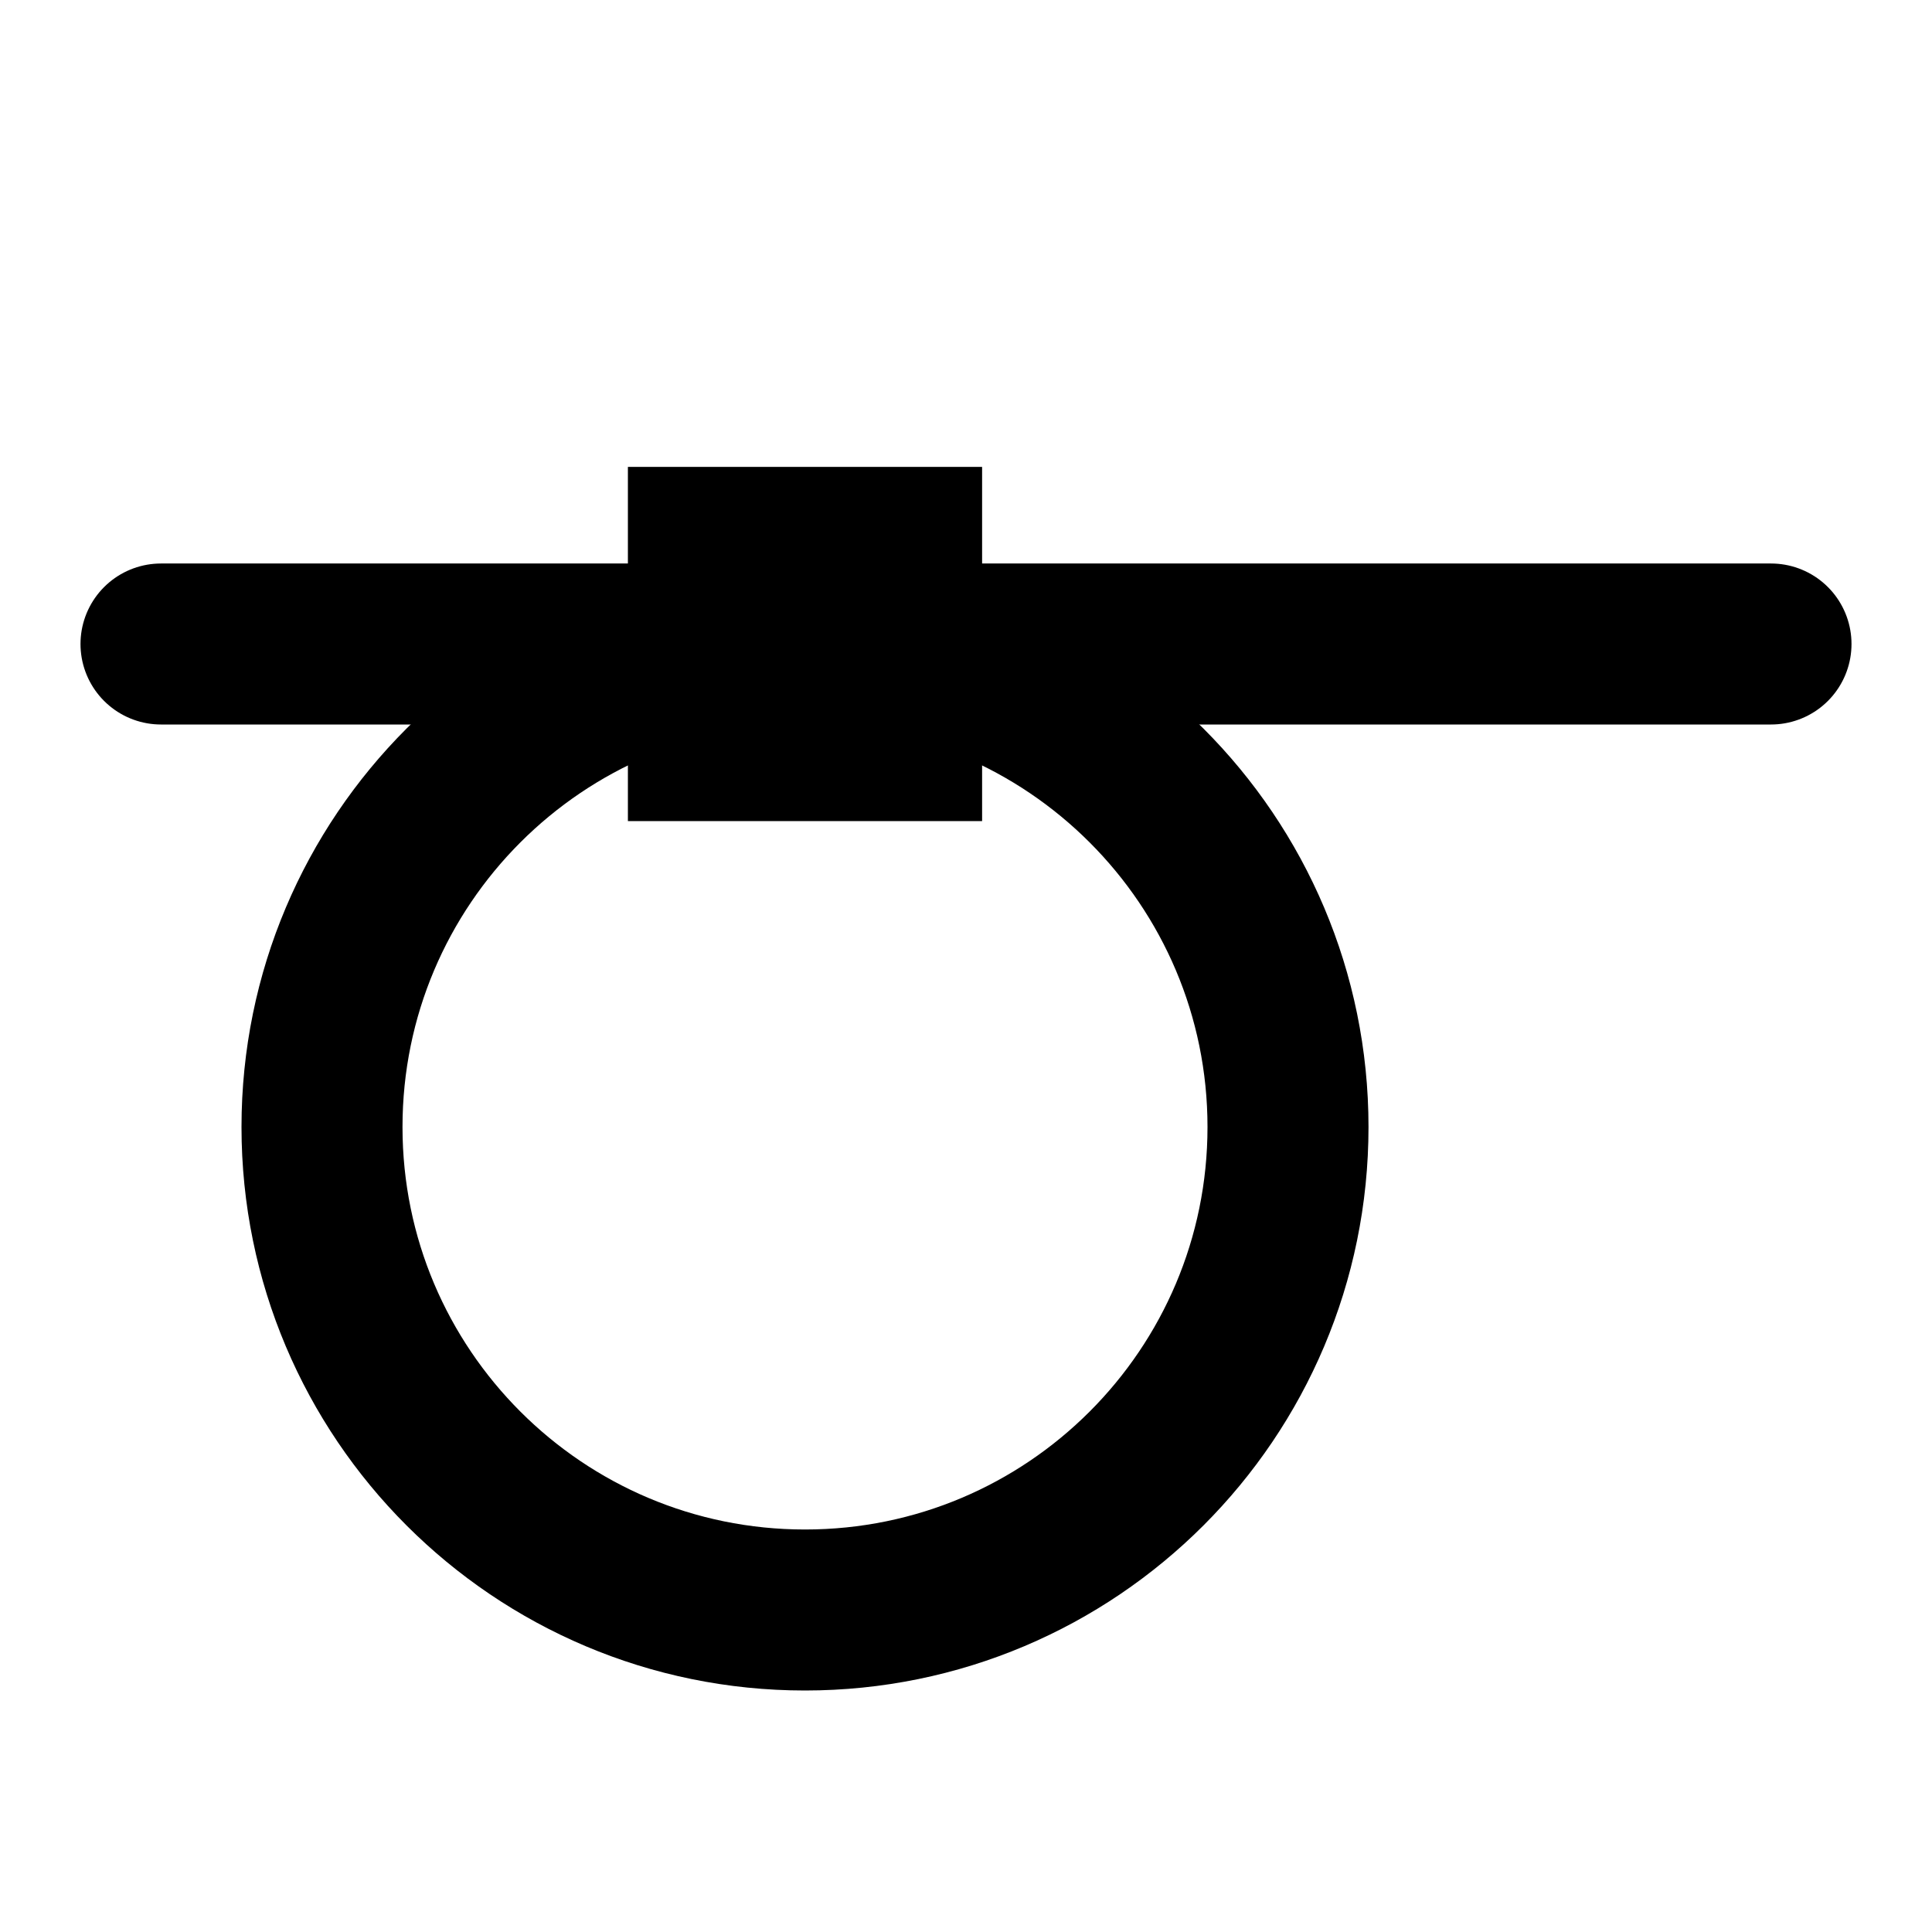
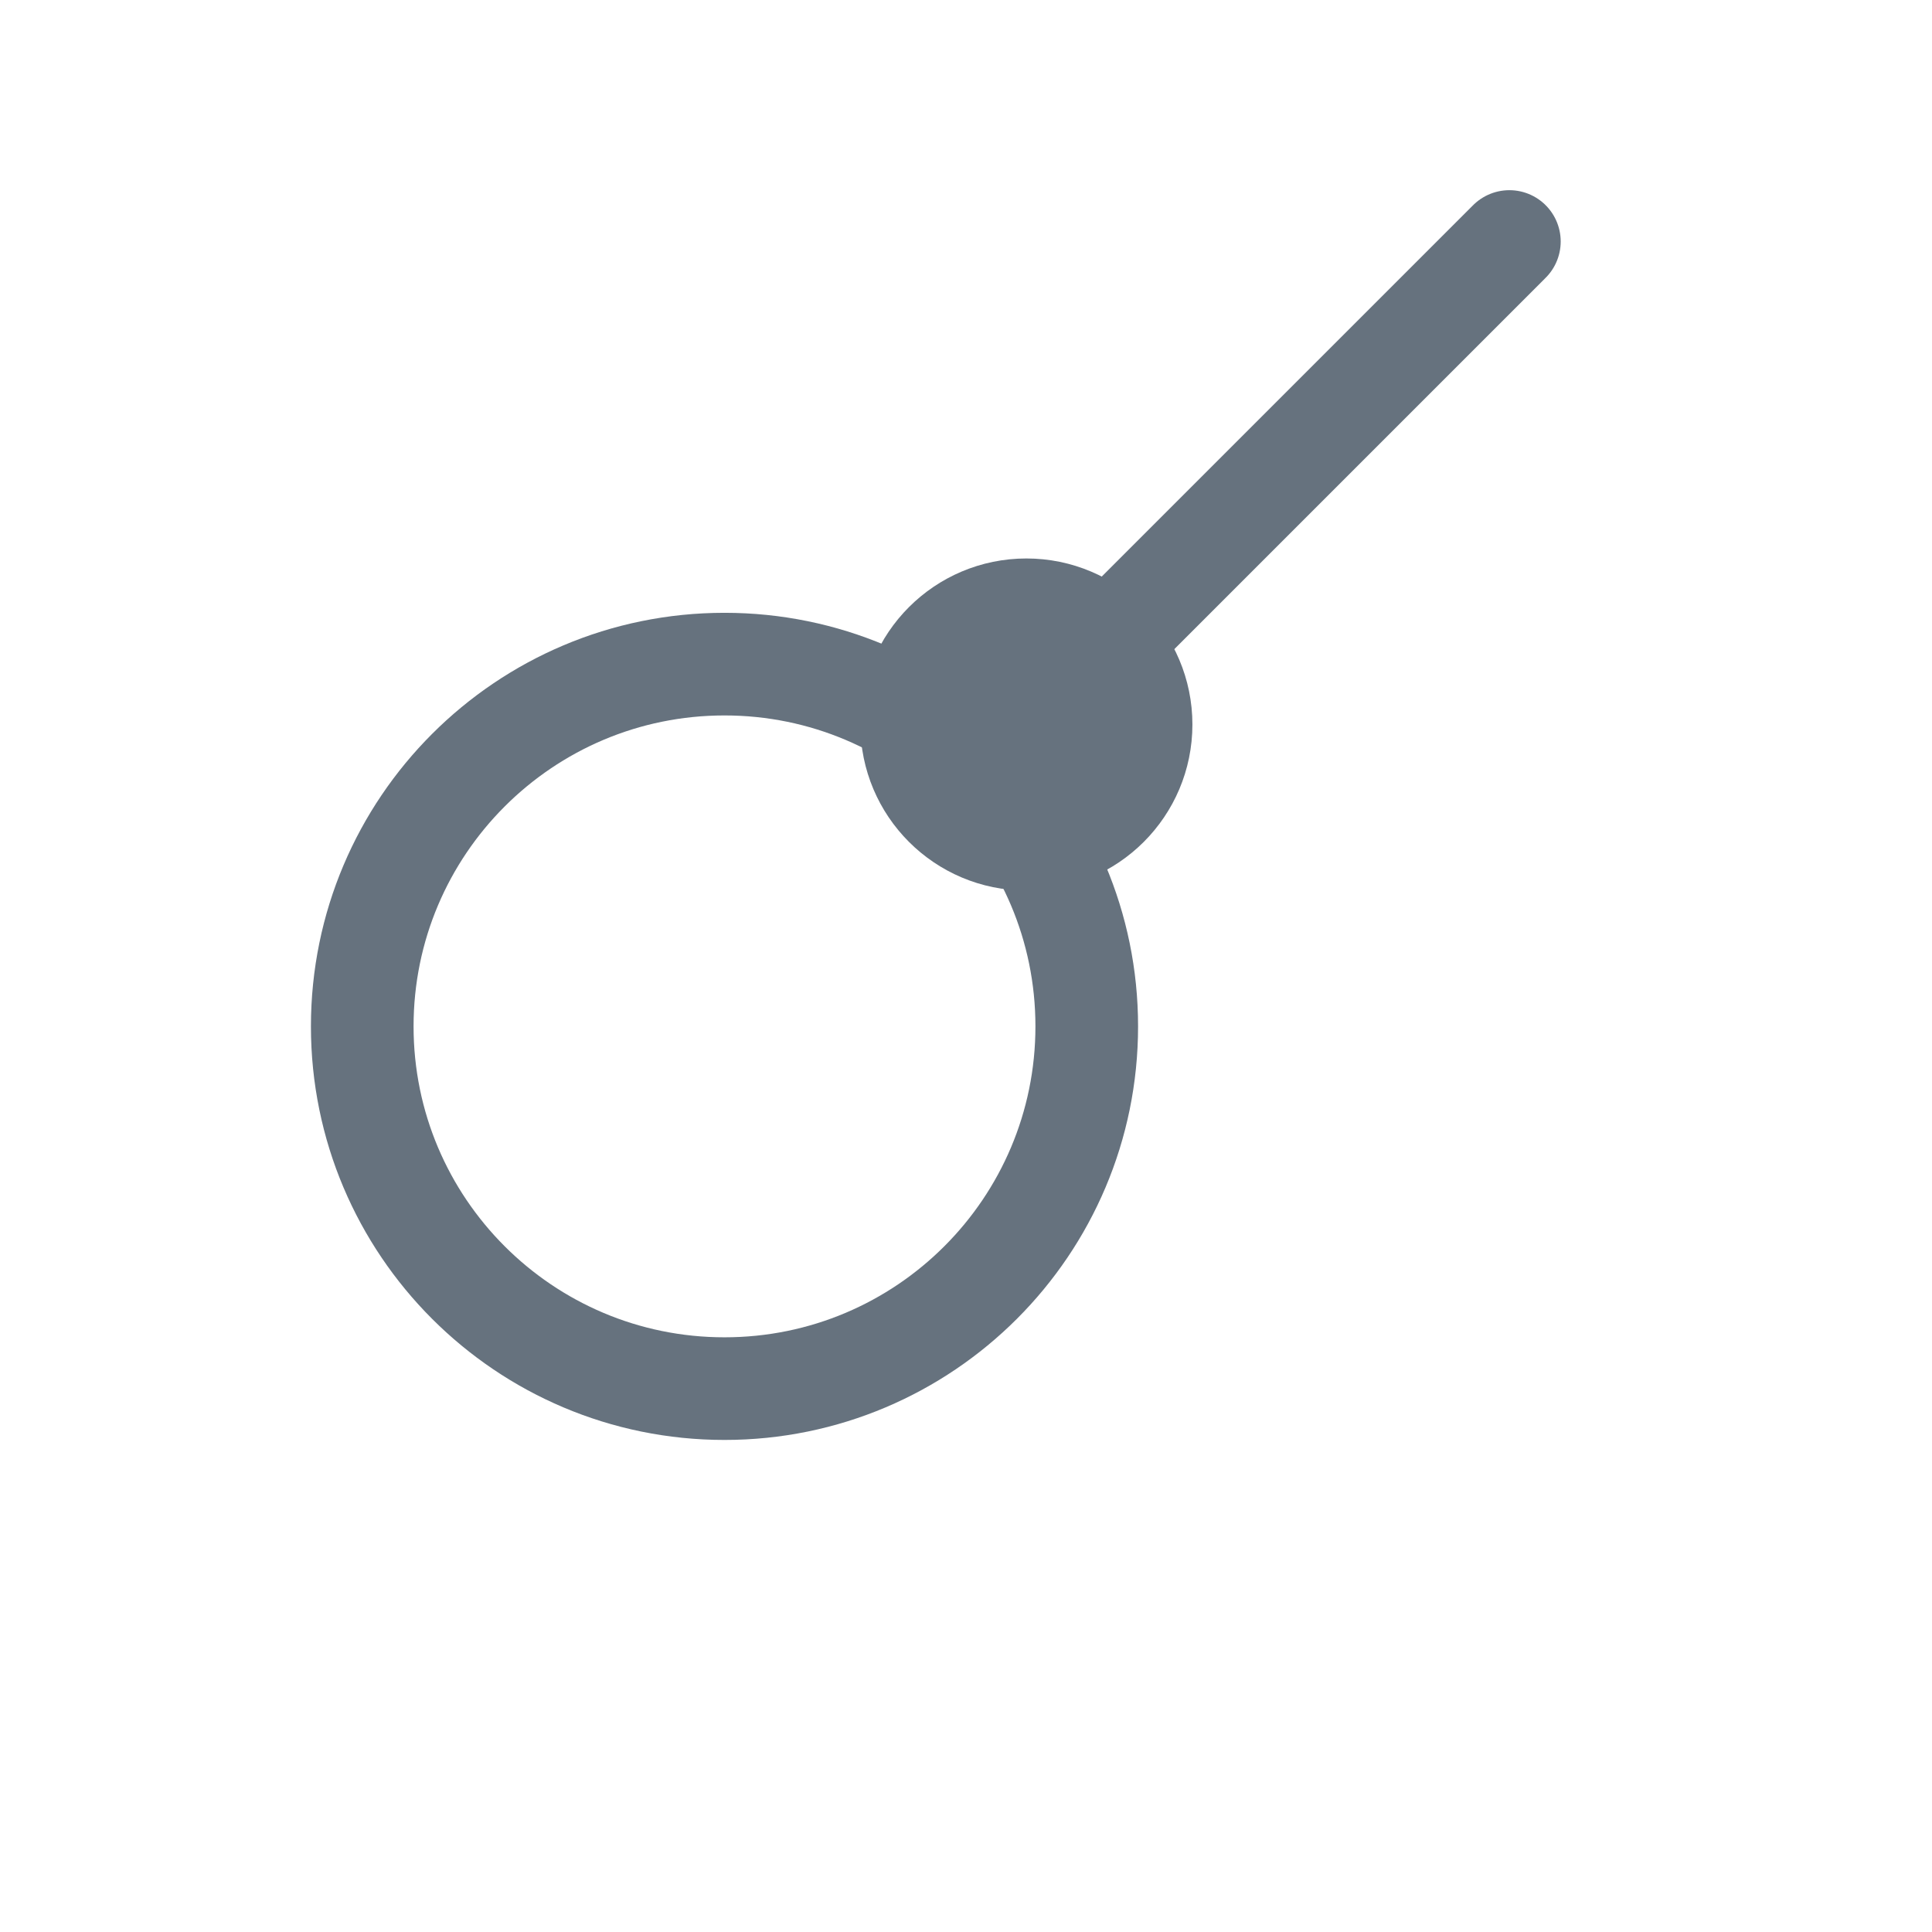
- <svg xmlns="http://www.w3.org/2000/svg" viewBox="0 0 24 24">
-   <circle cx="10" cy="14" r="6" fill="none" stroke="currentColor" stroke-width="2" />
-   <line x1="2" y1="8" x2="22" y2="8" stroke="currentColor" stroke-width="2" stroke-linecap="round" />
-   <rect x="8.5" y="6.5" width="3" height="3" fill="none" stroke="currentColor" stroke-width="1.4" />
+ <svg xmlns="http://www.w3.org/2000/svg" width="32" height="32" viewBox="0 0 32 32" fill="none">
+   <g stroke-width="1.7" stroke-linecap="round" stroke-linejoin="round" vector-effect="non-scaling-stroke">
+     <circle stroke="#66727e" cx="12" cy="17" r="6" fill="none" />
+     <line stroke="#66727e" x1="17" y1="12" x2="25" y2="4" />
+     <circle stroke="#66727e" cx="17" cy="12" r="1.9" fill="#f4f6f7" />
+     <circle cx="17" cy="12" r="1.1" fill="#66727e" stroke="none" />
+   </g>
</svg>
